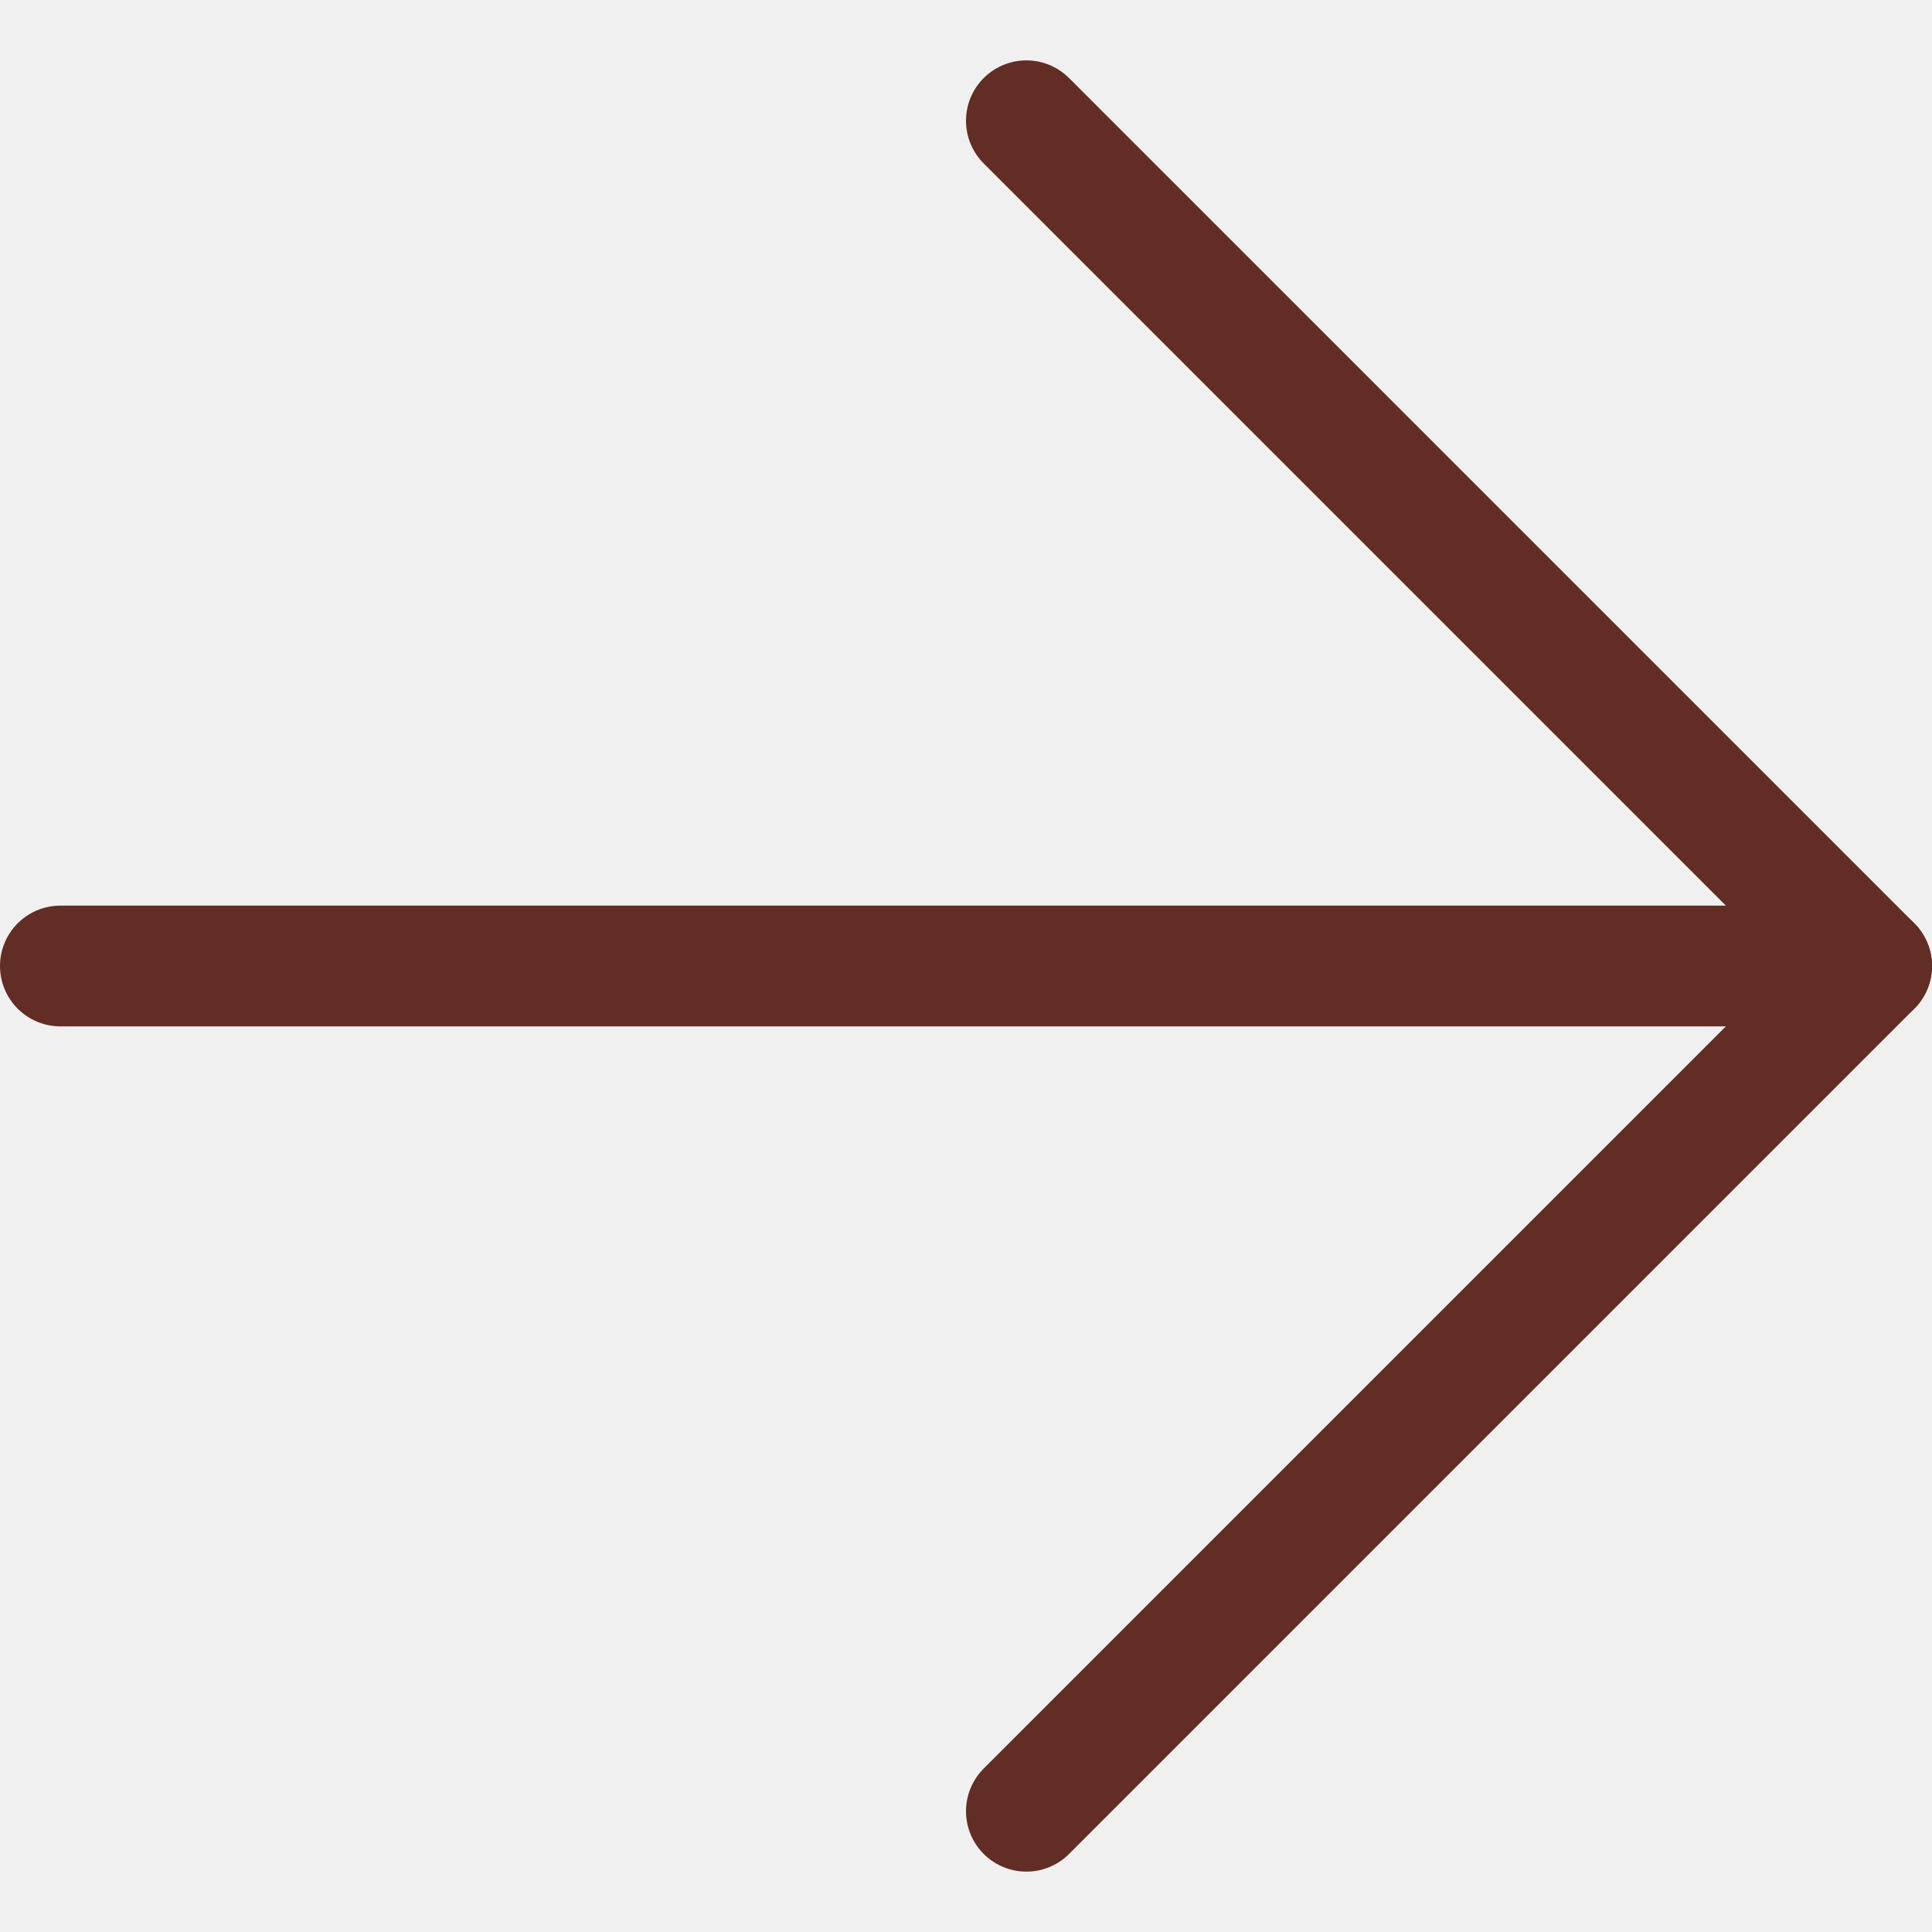
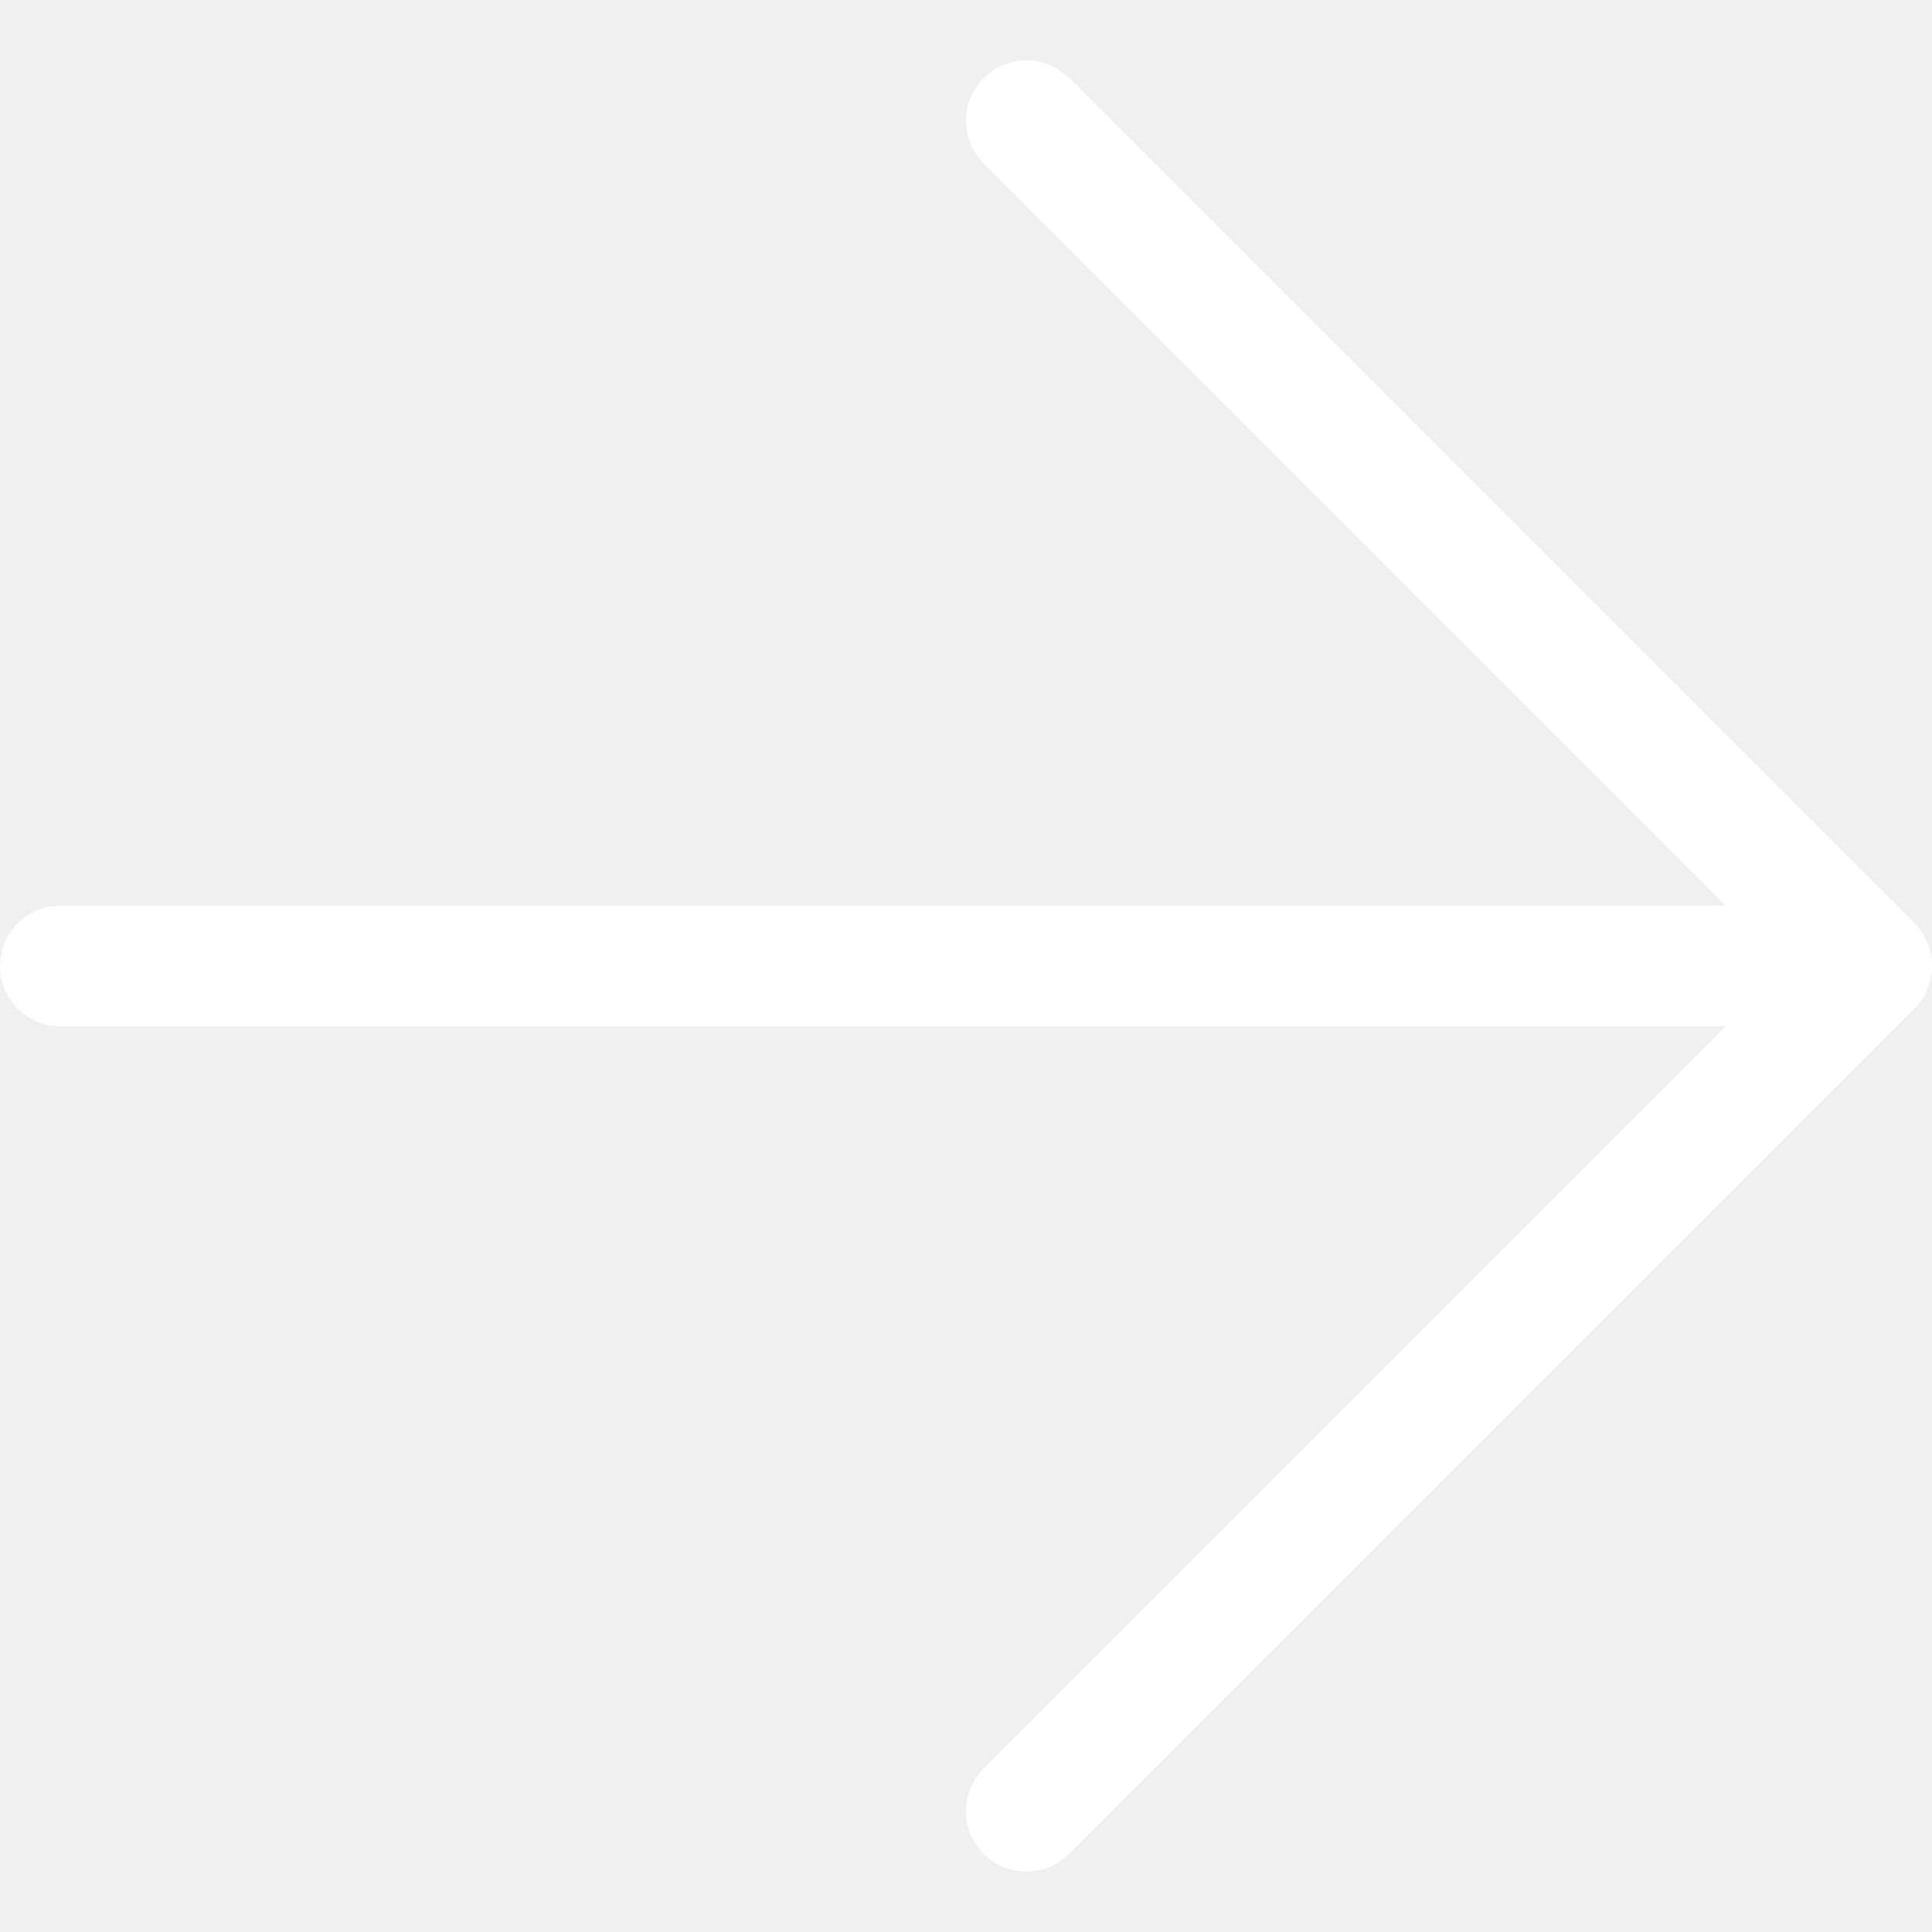
<svg xmlns="http://www.w3.org/2000/svg" width="24" height="24" viewBox="0 0 24 24" fill="none">
  <g clip-path="url(#clip0_1295_2267)">
-     <path d="M0.75 12H23.25" stroke="#622D25" stroke-width="1.5" stroke-linecap="round" stroke-linejoin="round" />
-     <path d="M12.75 22.5L23.25 12L12.75 1.5" stroke="#622D25" stroke-width="1.5" stroke-linecap="round" stroke-linejoin="round" />
+     <path d="M0.75 12H23.25" stroke="white" stroke-width="1.5" stroke-linecap="round" stroke-linejoin="round" />
+     <path d="M12.75 22.5L23.25 12L12.75 1.5" stroke="white" stroke-width="1.5" stroke-linecap="round" stroke-linejoin="round" />
  </g>
  <defs>
    <clipPath id="clip0_1295_2267">
      <rect width="24" height="24" fill="white" />
    </clipPath>
  </defs>
</svg>
